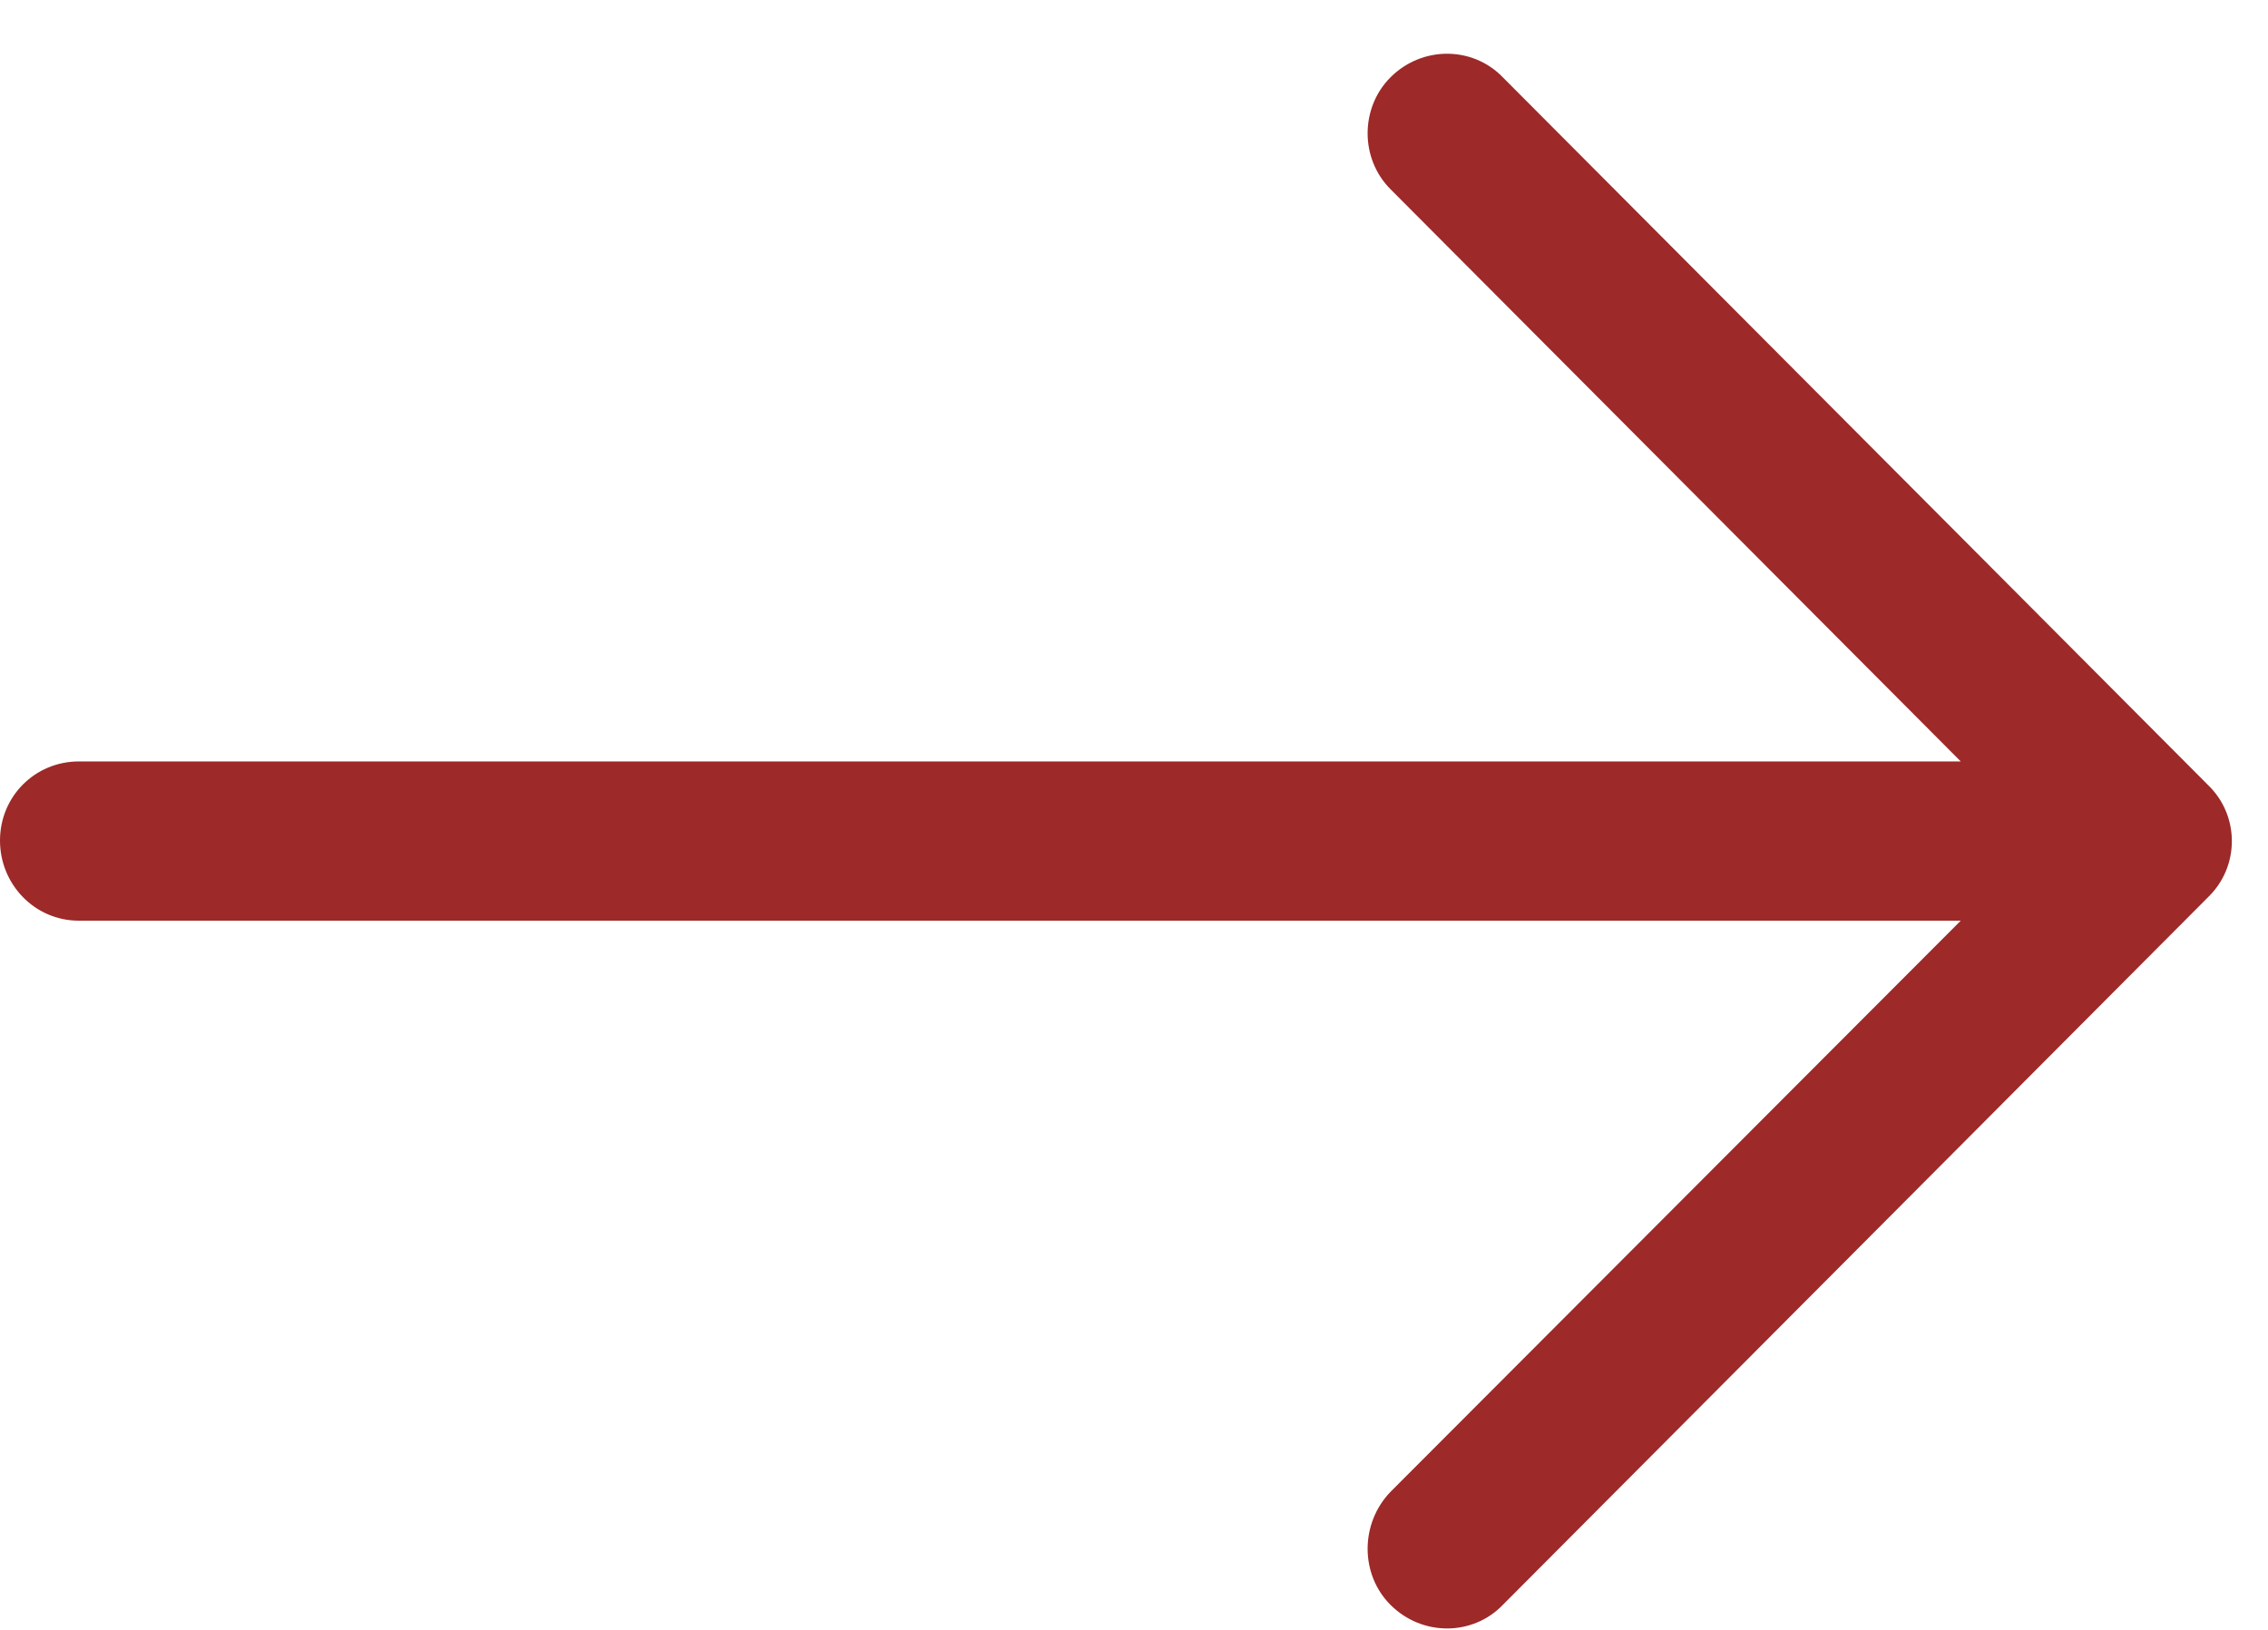
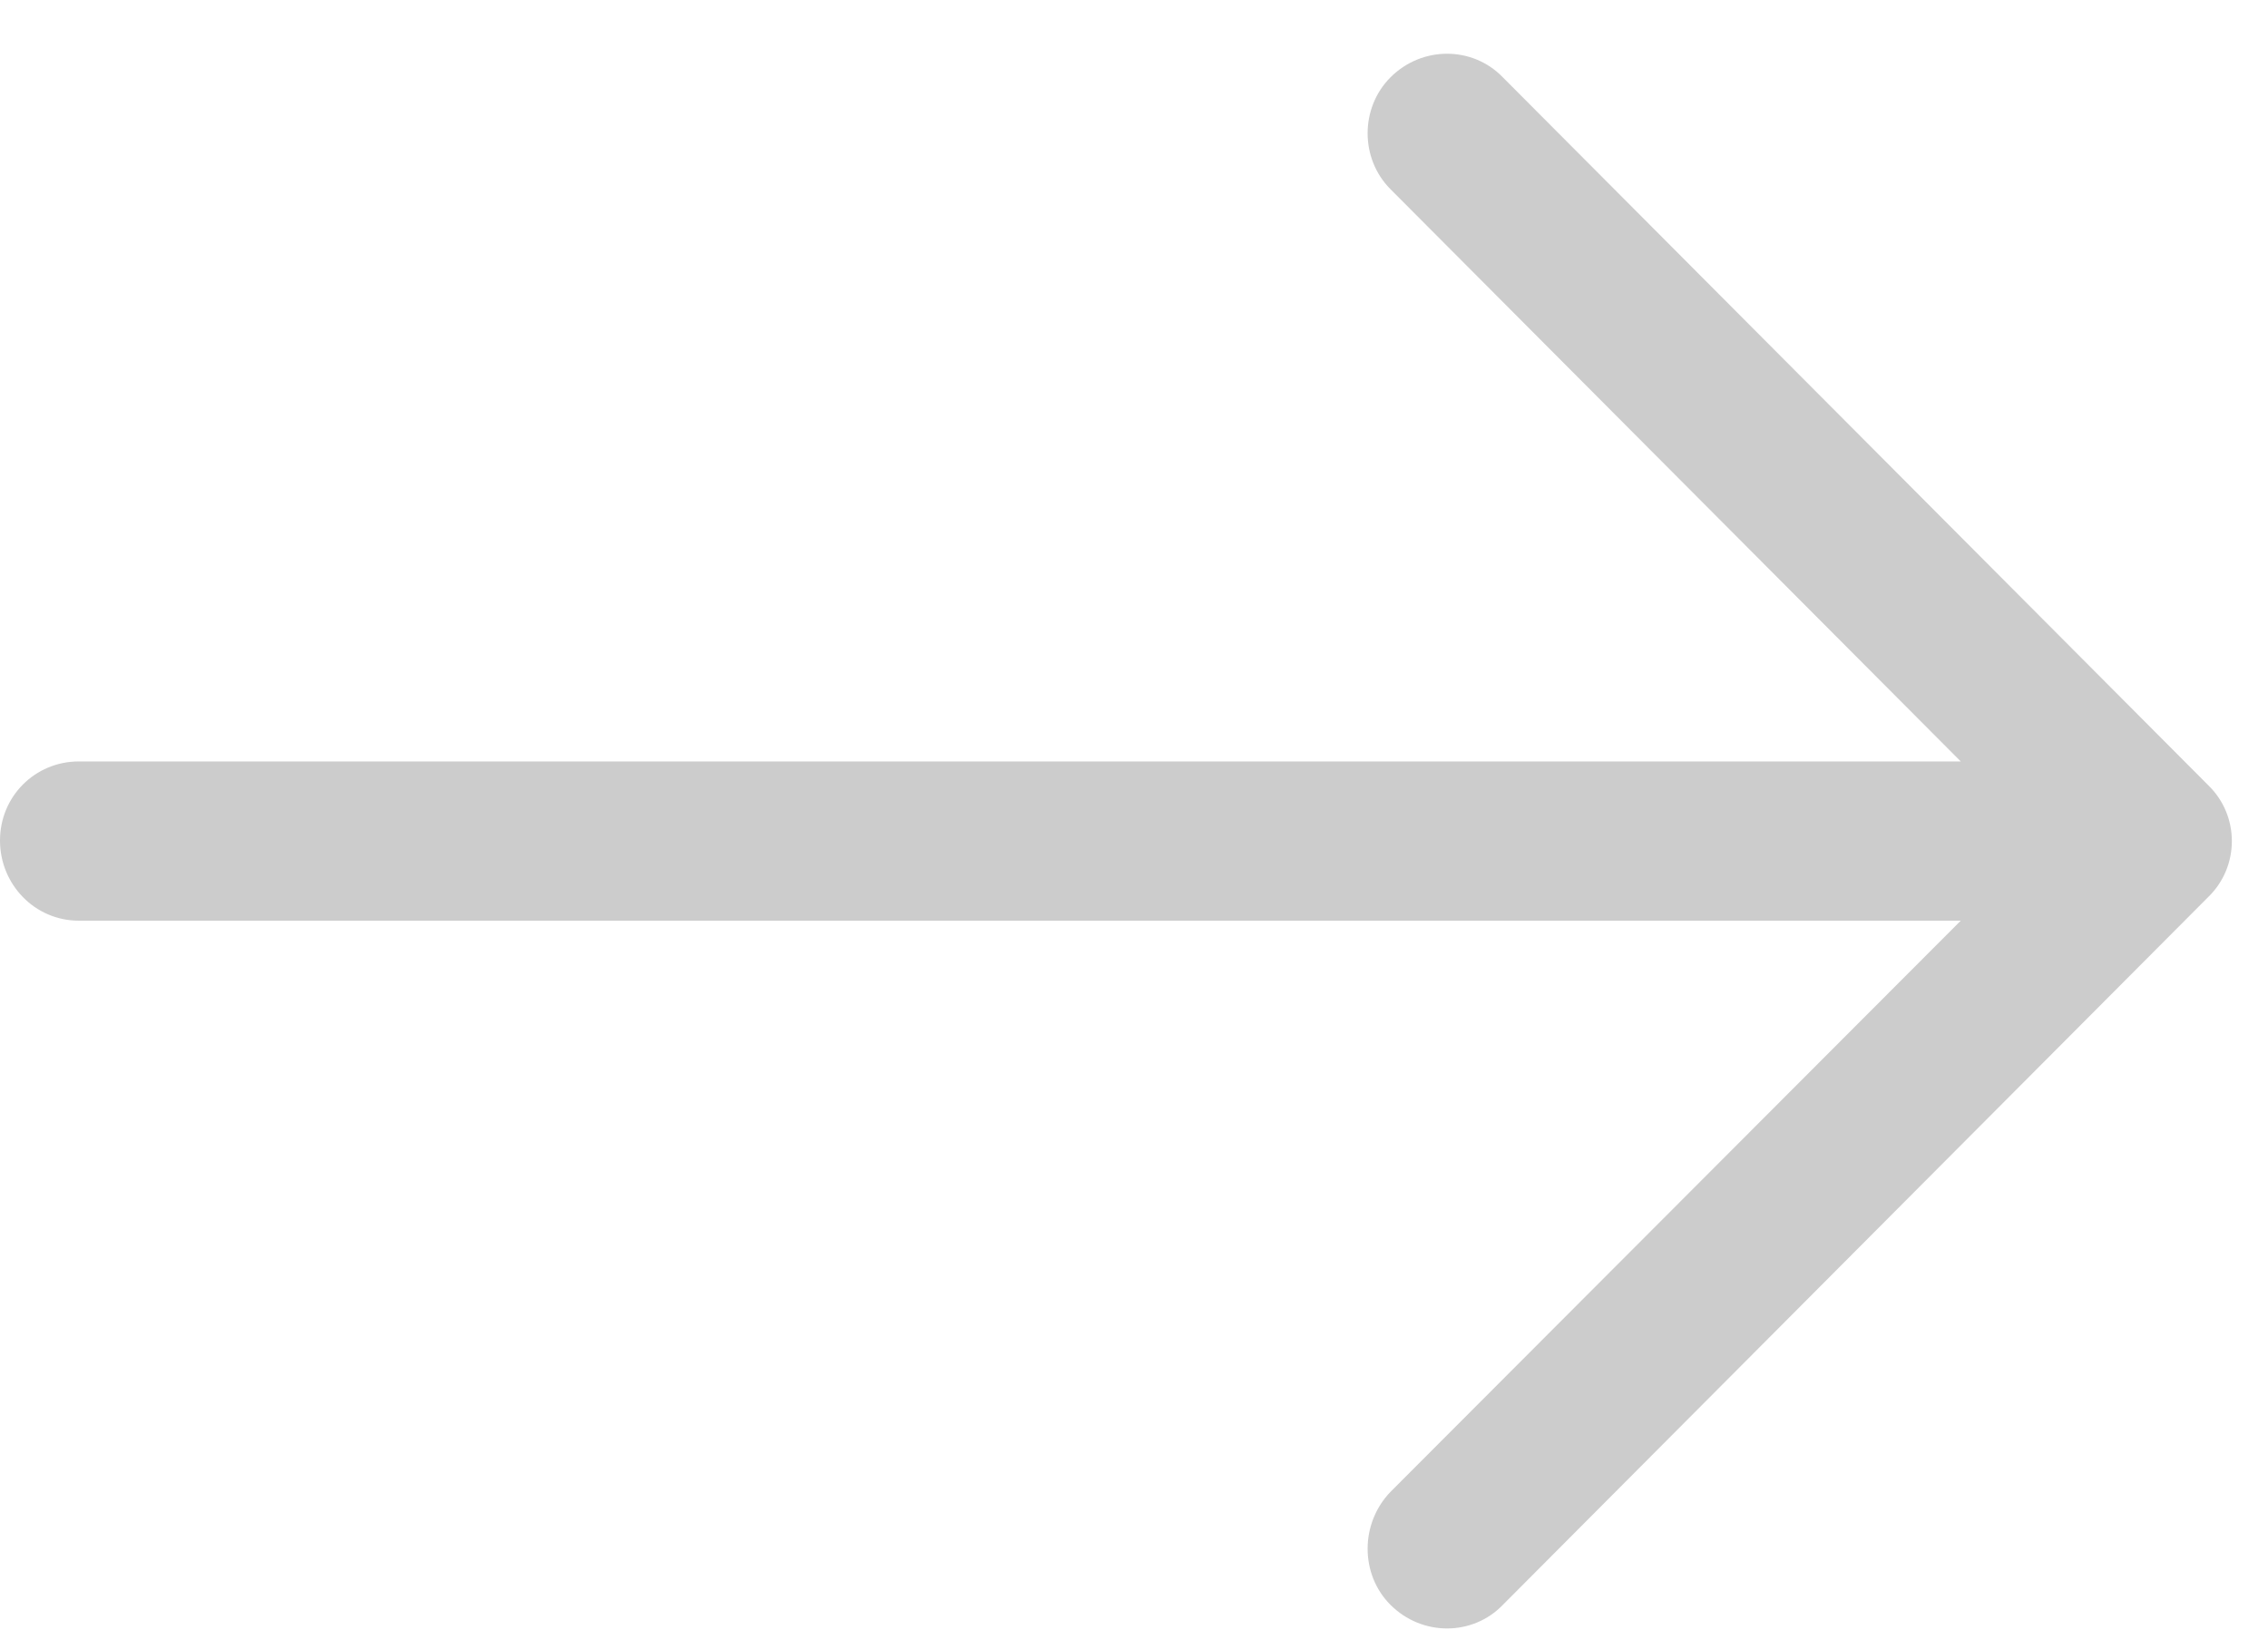
<svg xmlns="http://www.w3.org/2000/svg" width="32" height="23" viewBox="0 0 32 23" fill="none">
-   <path d="M21.205 1.092C20.776 0.647 20.062 0.647 19.618 1.092C19.189 1.523 19.189 2.239 19.618 2.669L27.665 10.745H1.111C0.492 10.746 0 11.24 0 11.861C0 12.482 0.492 12.992 1.111 12.992H27.665L19.618 21.053C19.189 21.499 19.189 22.216 19.618 22.646C20.062 23.091 20.777 23.091 21.205 22.646L31.157 12.658C31.601 12.227 31.601 11.511 31.157 11.081L21.205 1.092Z" fill="#9D2929" />
+   <path d="M21.205 1.092C20.776 0.647 20.062 0.647 19.618 1.092C19.189 1.523 19.189 2.239 19.618 2.669L27.665 10.745H1.111C0.492 10.746 0 11.24 0 11.861C0 12.482 0.492 12.992 1.111 12.992H27.665L19.618 21.053C19.189 21.499 19.189 22.216 19.618 22.646C20.062 23.091 20.777 23.091 21.205 22.646L31.157 12.658C31.601 12.227 31.601 11.511 31.157 11.081L21.205 1.092Z" fill="#cccccc" />
</svg>
